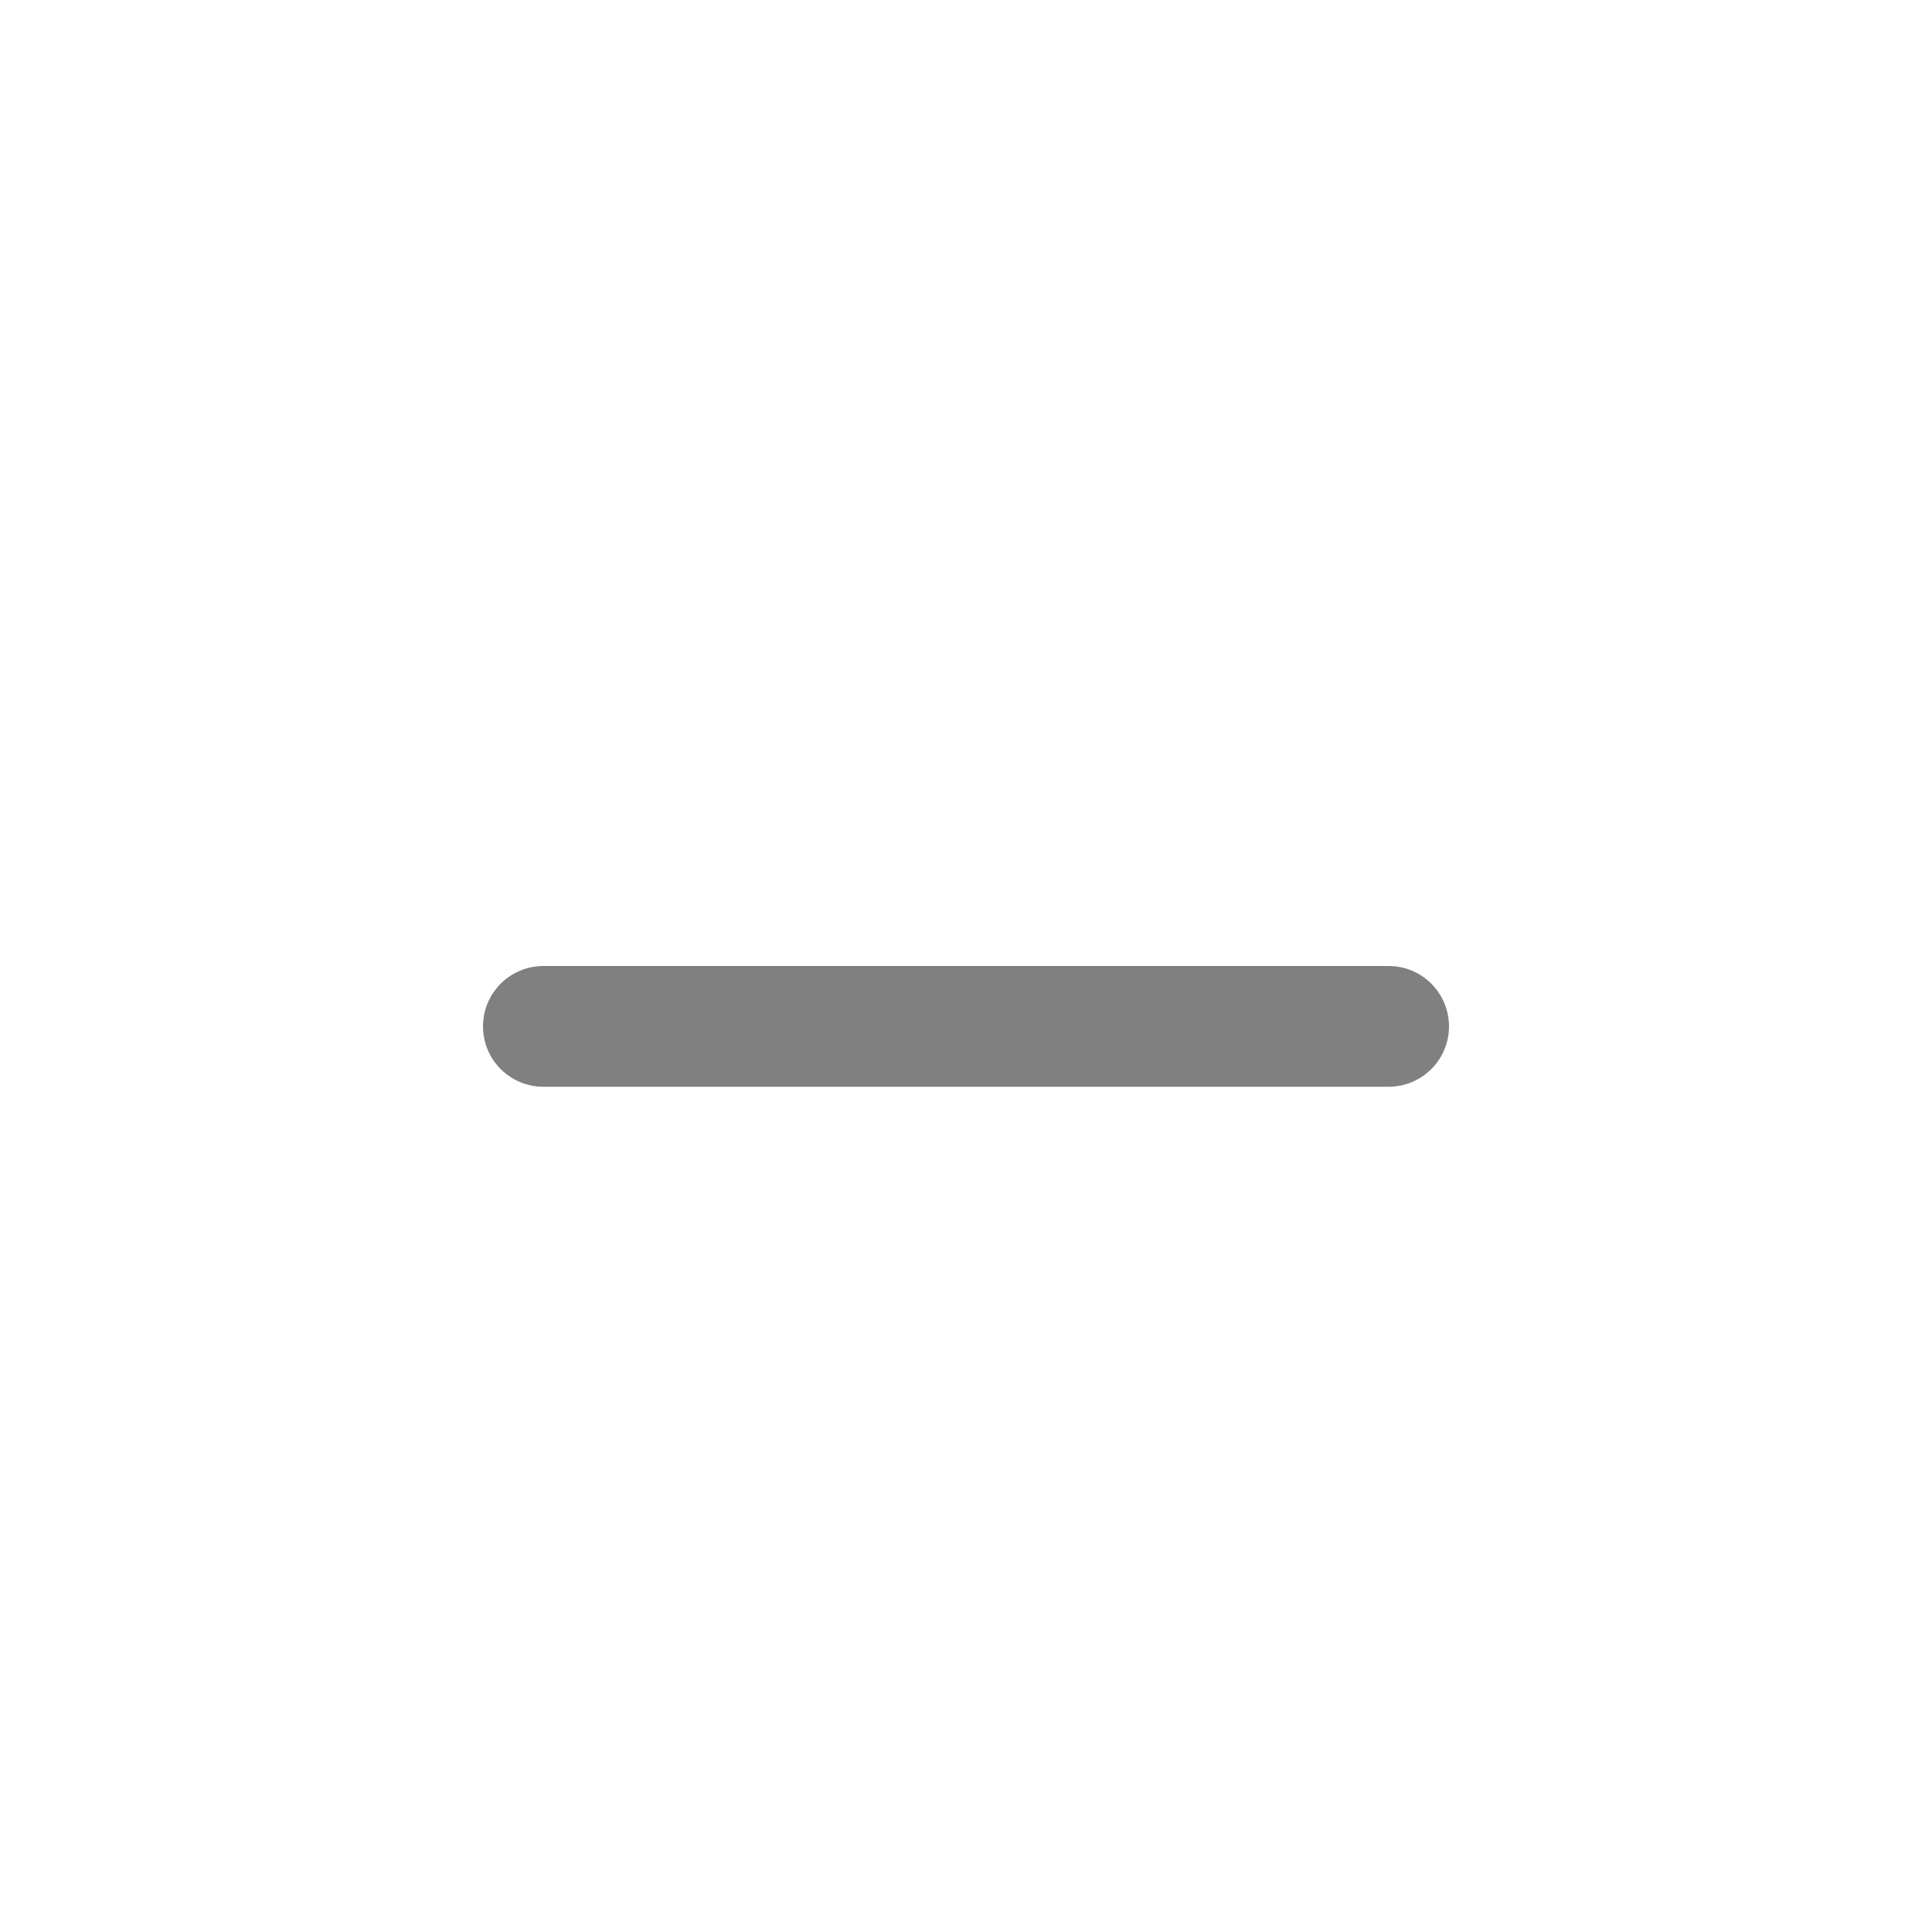
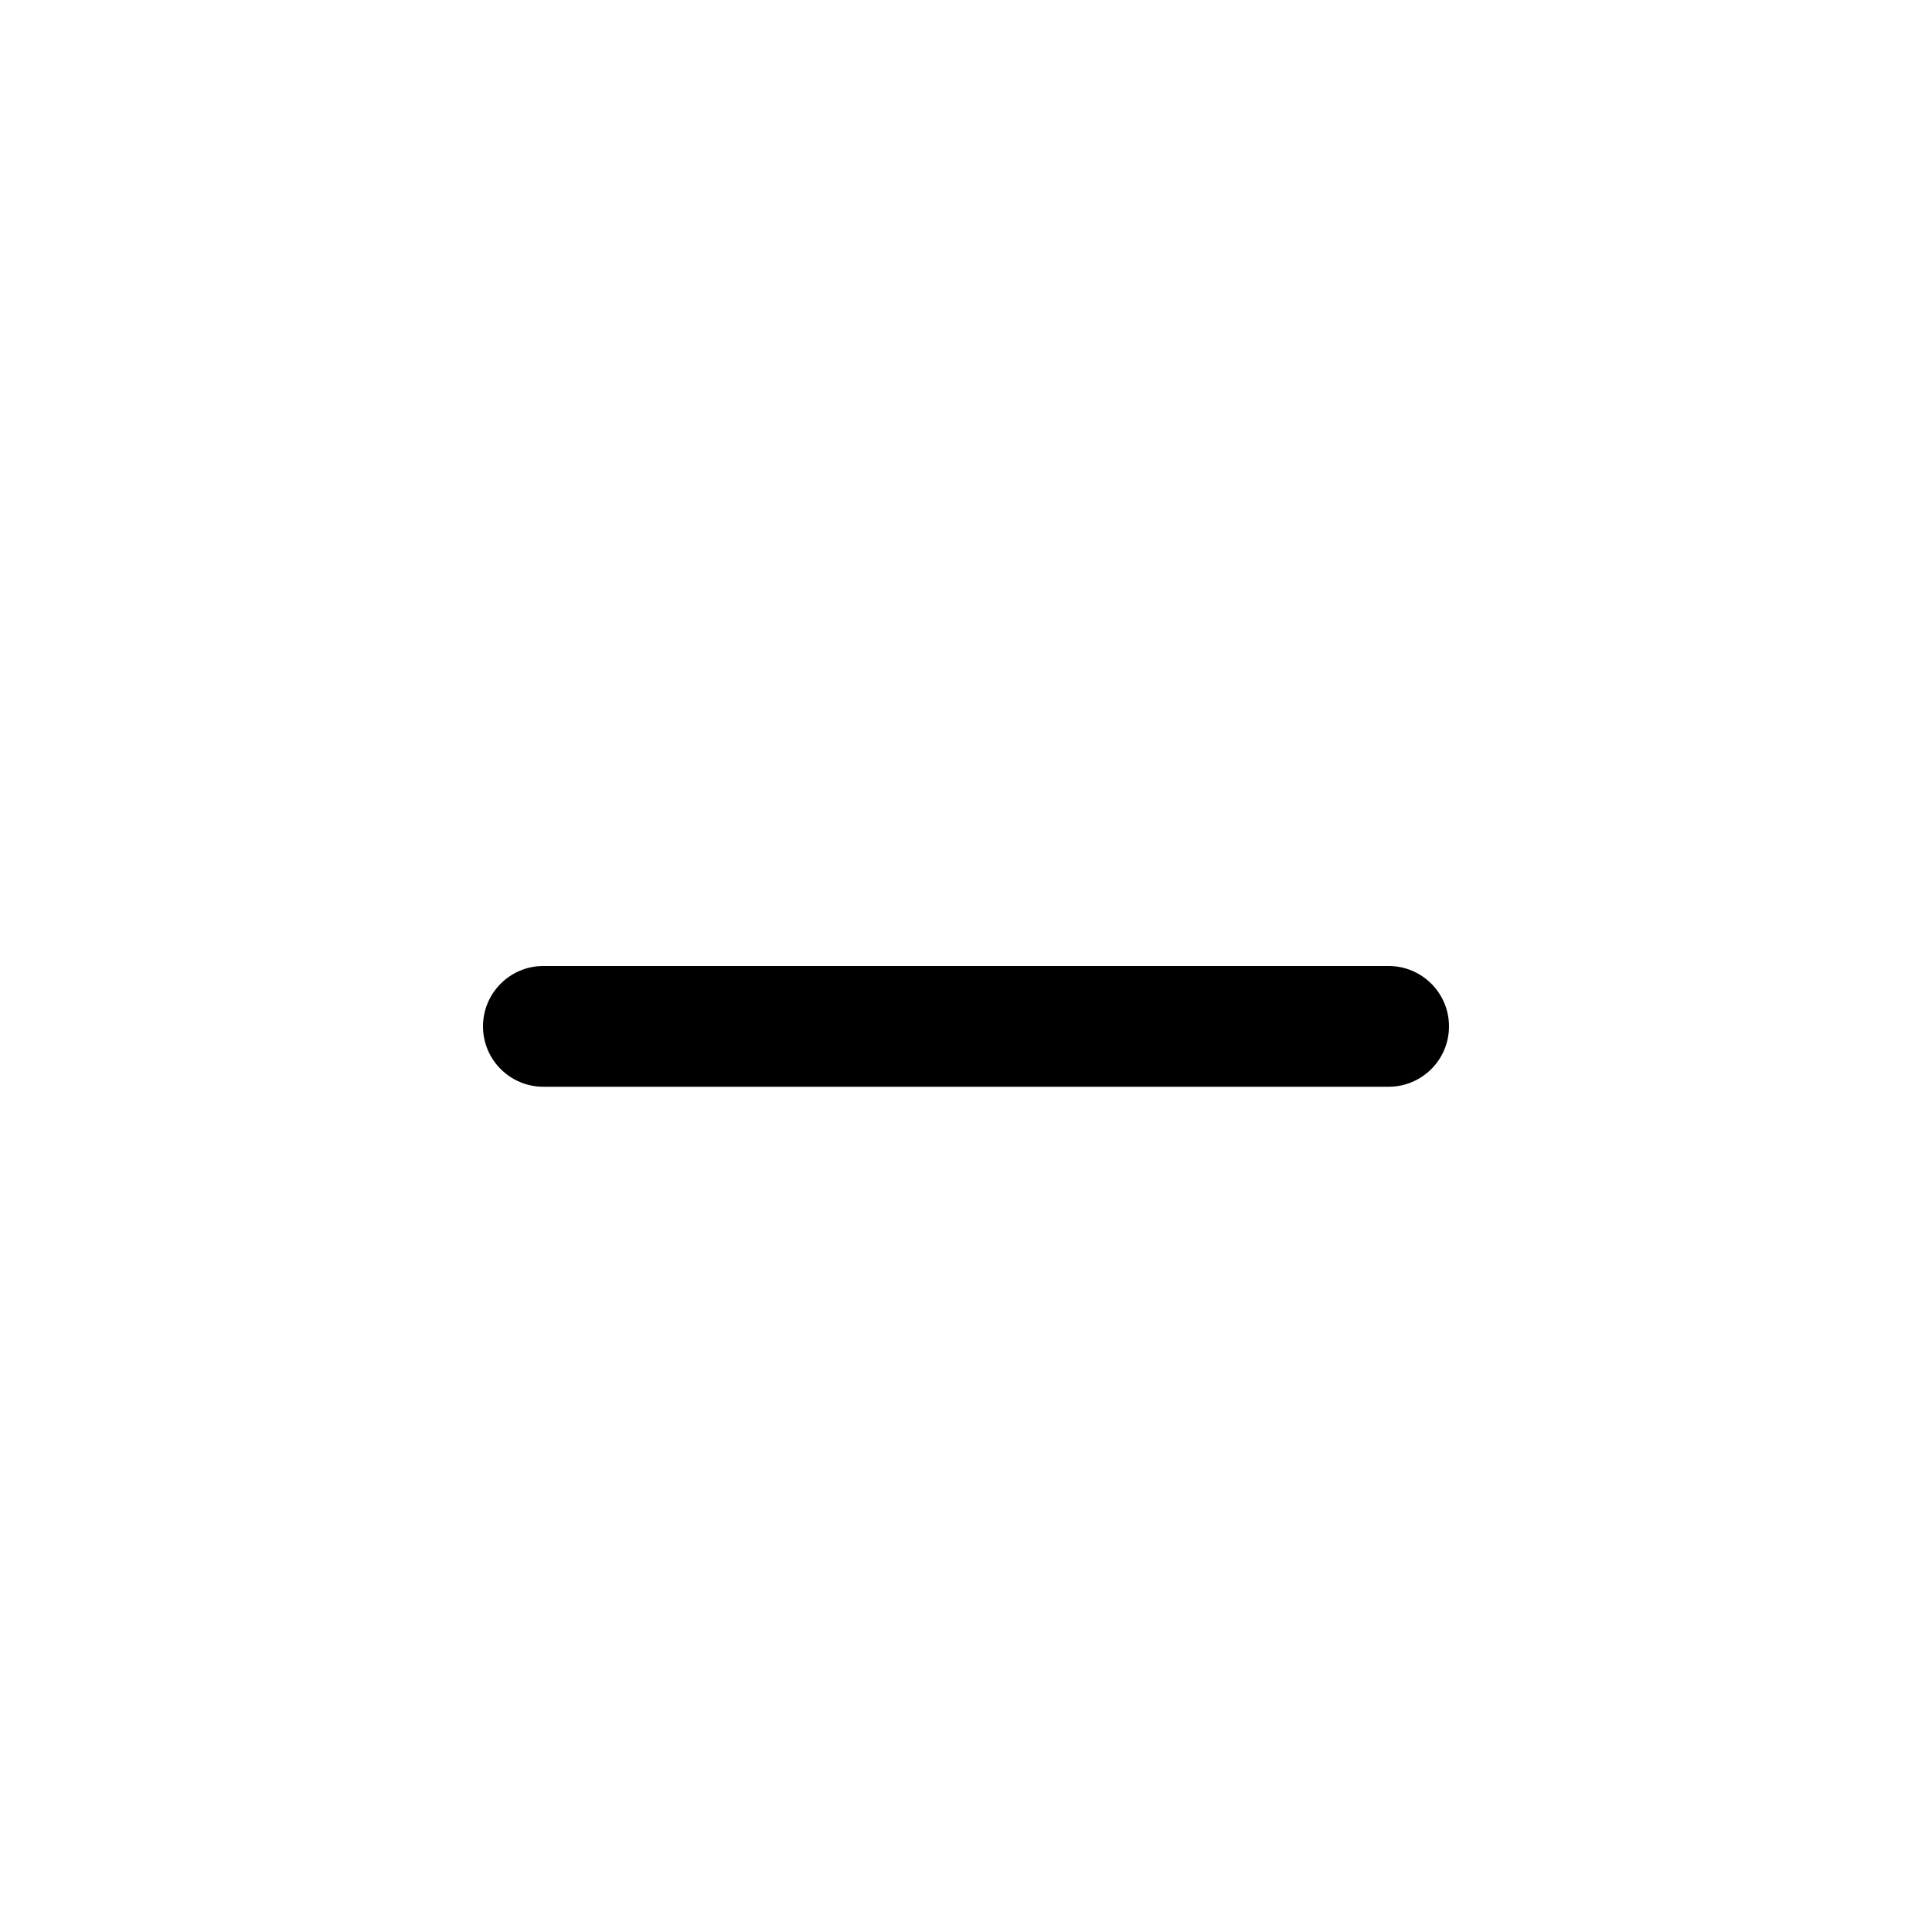
- <svg xmlns="http://www.w3.org/2000/svg" width="16" height="16" viewBox="0 0 16 16" fill="#808080" version="1.1" id="svg4">
+ <svg xmlns="http://www.w3.org/2000/svg" width="16" height="16" viewBox="0 0 16 16" fill="**base03**" version="1.1" id="svg4">
  <defs id="defs8" />
  <rect x="4" y="8" width="8" height="1" rx="0.5" ry="0.5" id="rect2932" />
</svg>
